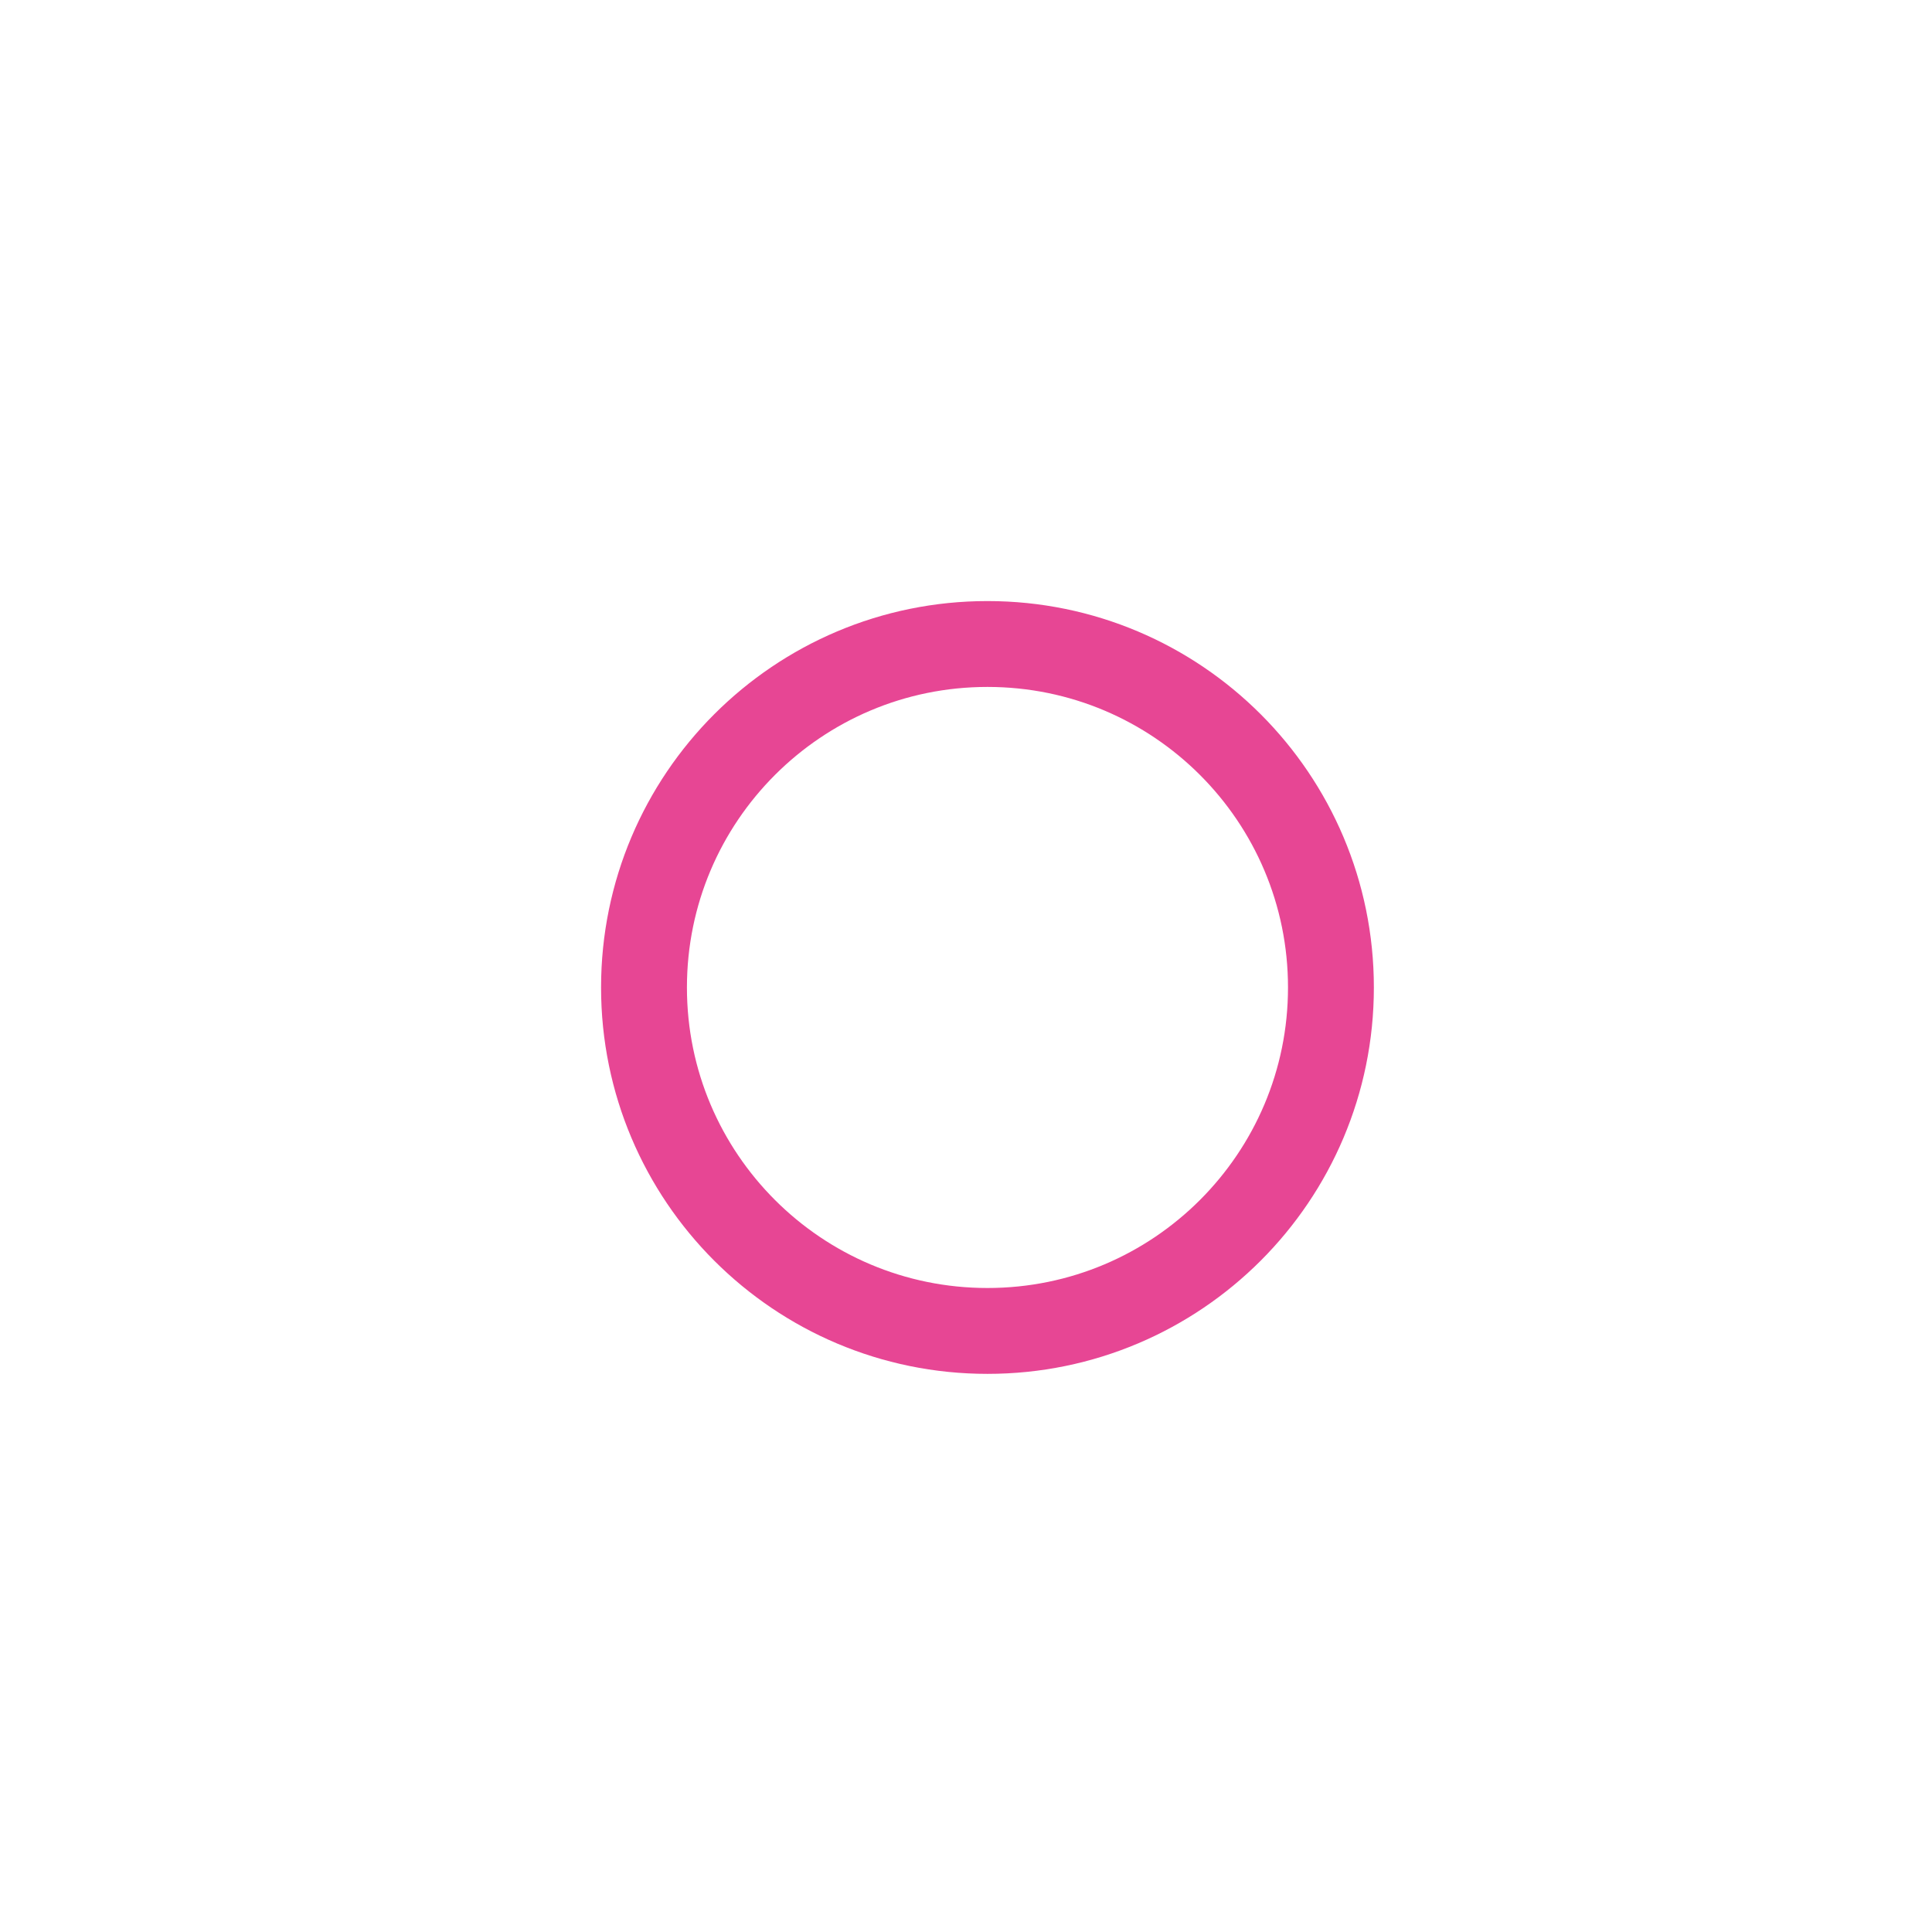
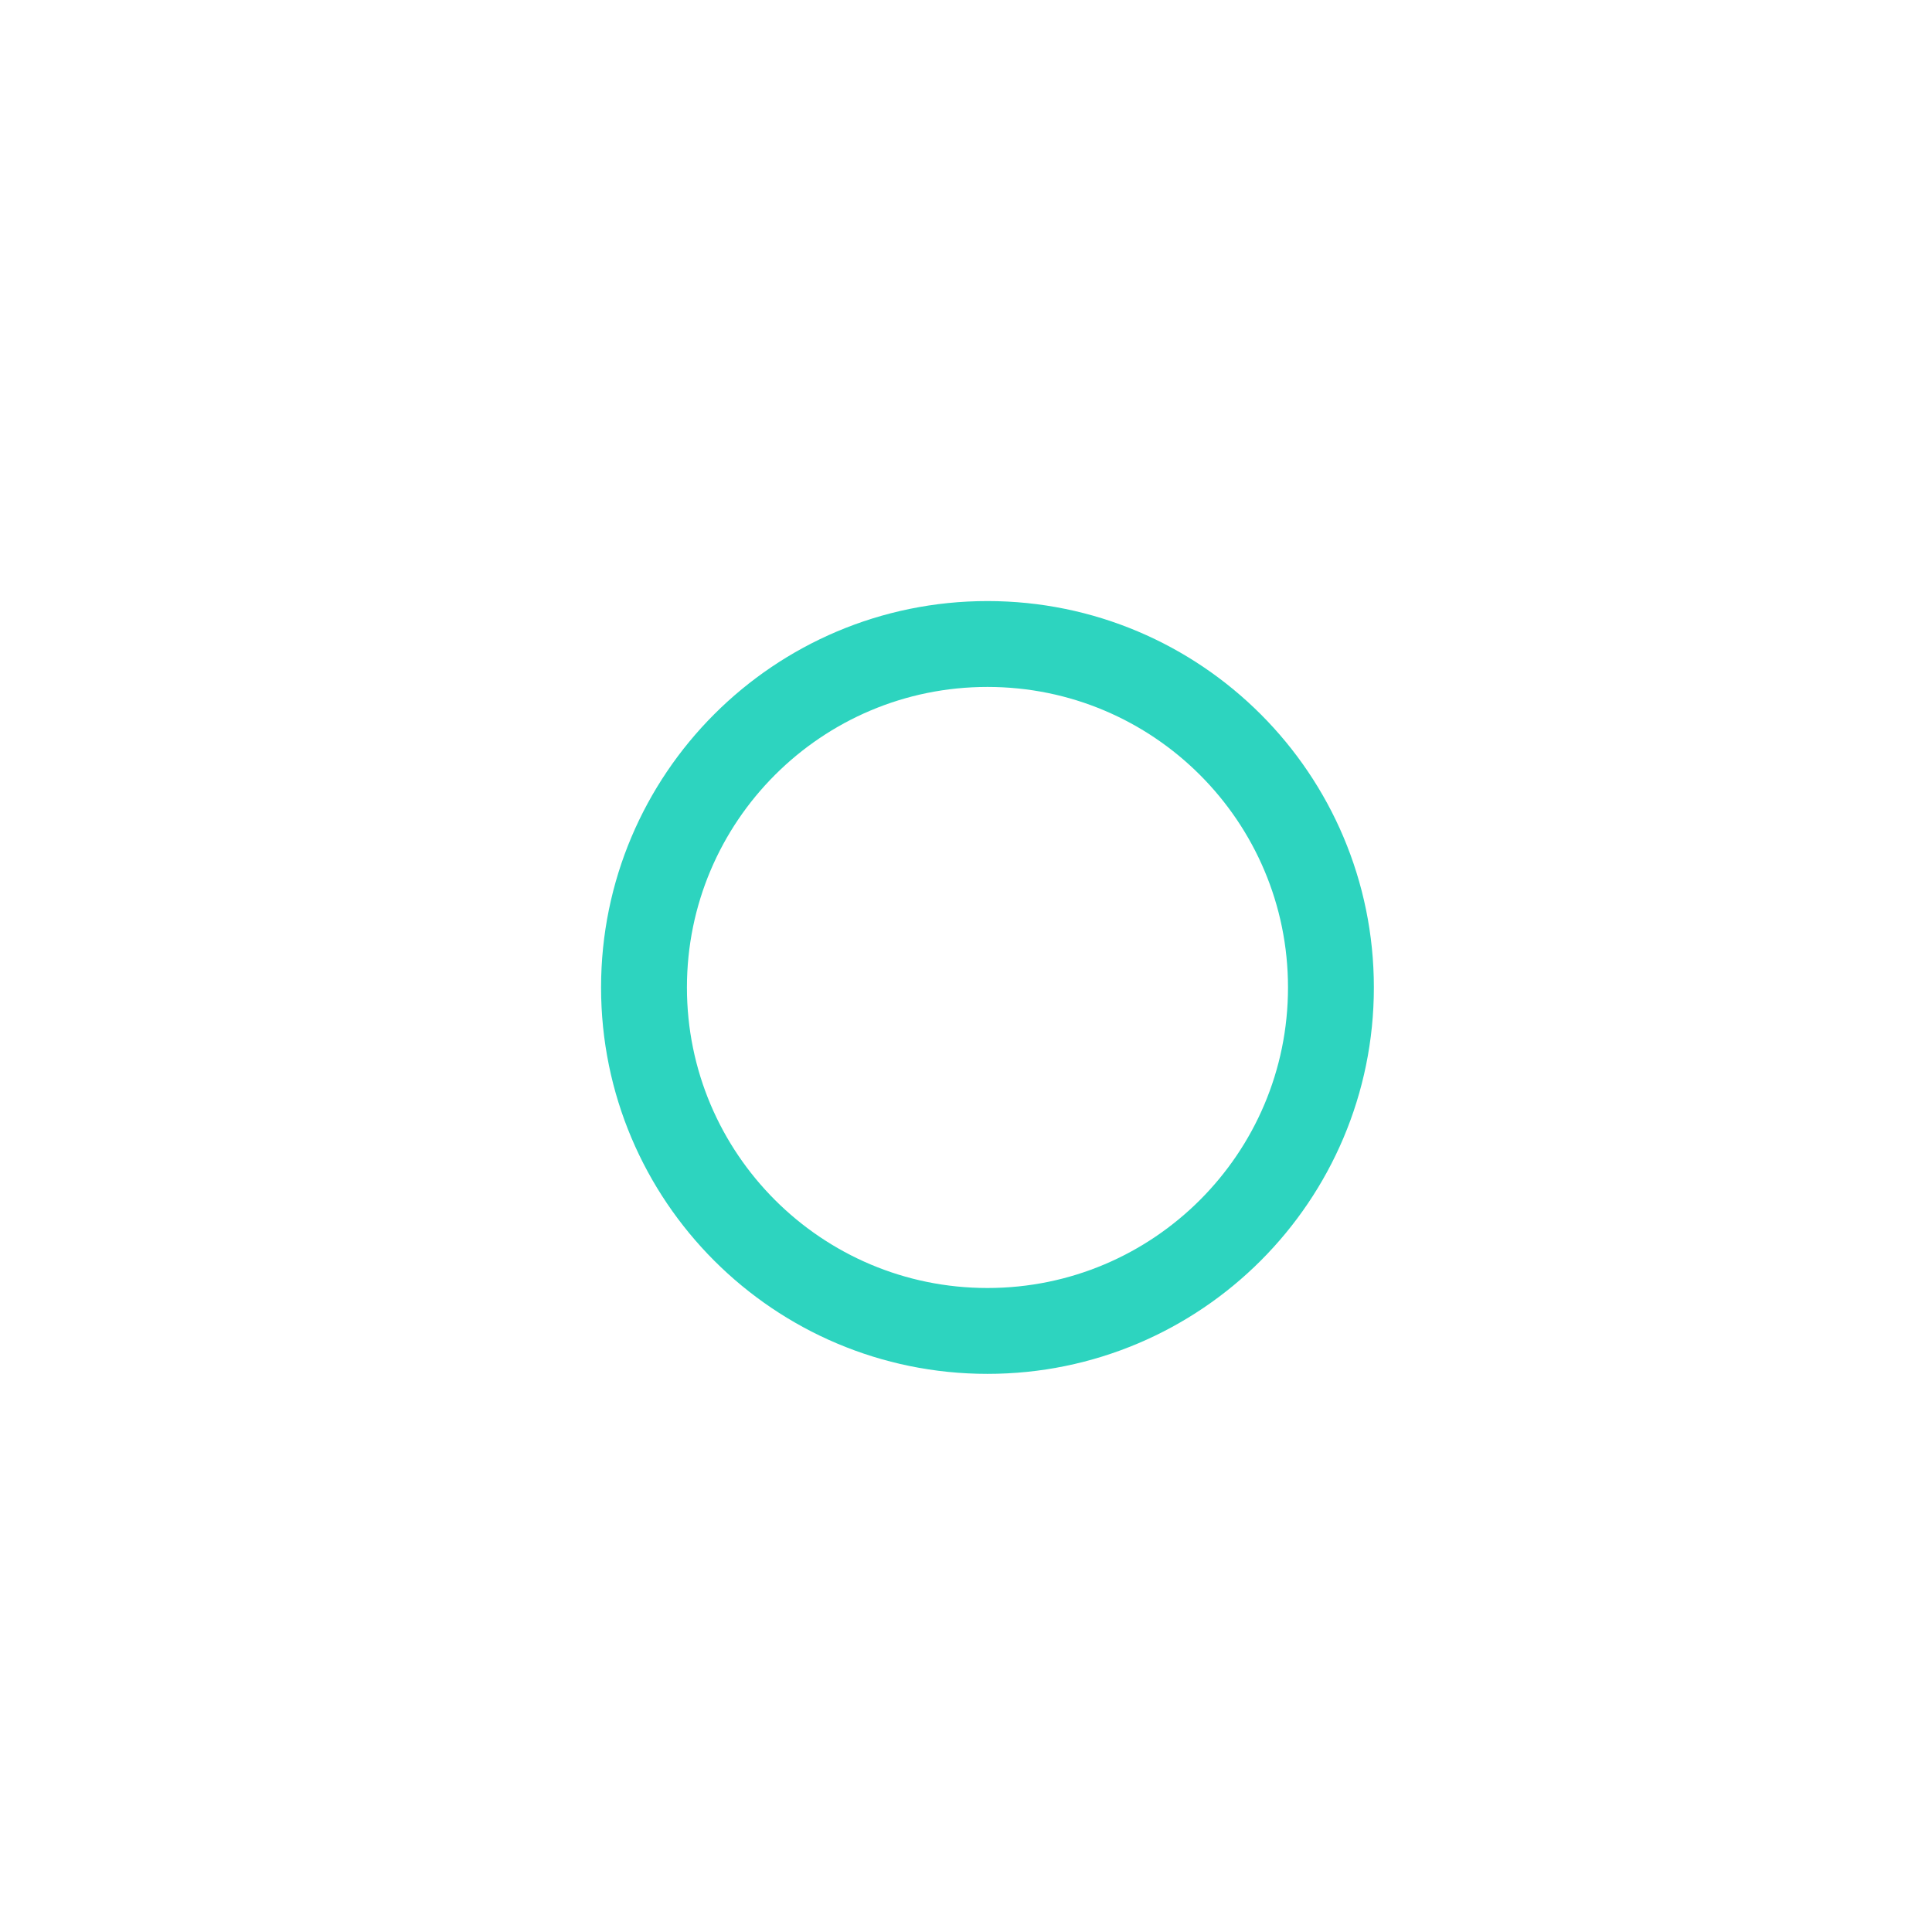
- <svg xmlns="http://www.w3.org/2000/svg" width="45" height="45" viewBox="0 0 45 45" stroke="#E74694">
+ <svg xmlns="http://www.w3.org/2000/svg" width="45" height="45" viewBox="0 0 45 45" stroke="#2dd4bf">
  <g fill="none" fill-rule="evenodd" transform="translate(1 1)" stroke-width="2">
    <circle cx="22" cy="22" r="6" stroke-opacity="0">
      <animate attributeName="r" begin="1.5s" dur="3s" values="6;22" calcMode="linear" repeatCount="indefinite" />
      <animate attributeName="stroke-opacity" begin="1.5s" dur="3s" values="1;0" calcMode="linear" repeatCount="indefinite" />
      <animate attributeName="stroke-width" begin="1.5s" dur="3s" values="2;0" calcMode="linear" repeatCount="indefinite" />
    </circle>
    <circle cx="22" cy="22" r="6" stroke-opacity="0">
      <animate attributeName="r" begin="3s" dur="3s" values="6;22" calcMode="linear" repeatCount="indefinite" />
      <animate attributeName="stroke-opacity" begin="3s" dur="3s" values="1;0" calcMode="linear" repeatCount="indefinite" />
      <animate attributeName="stroke-width" begin="3s" dur="3s" values="2;0" calcMode="linear" repeatCount="indefinite" />
    </circle>
    <circle cx="22" cy="22" r="8">
      <animate attributeName="r" begin="0s" dur="1.5s" values="6;1;2;3;4;5;6" calcMode="linear" repeatCount="indefinite" />
+       <animate attributeName="stroke-width" begin="0s" dur="1.5s" values="2;1" calcMode="linear" repeatCount="indefinite" />
    </circle>
  </g>
</svg>
